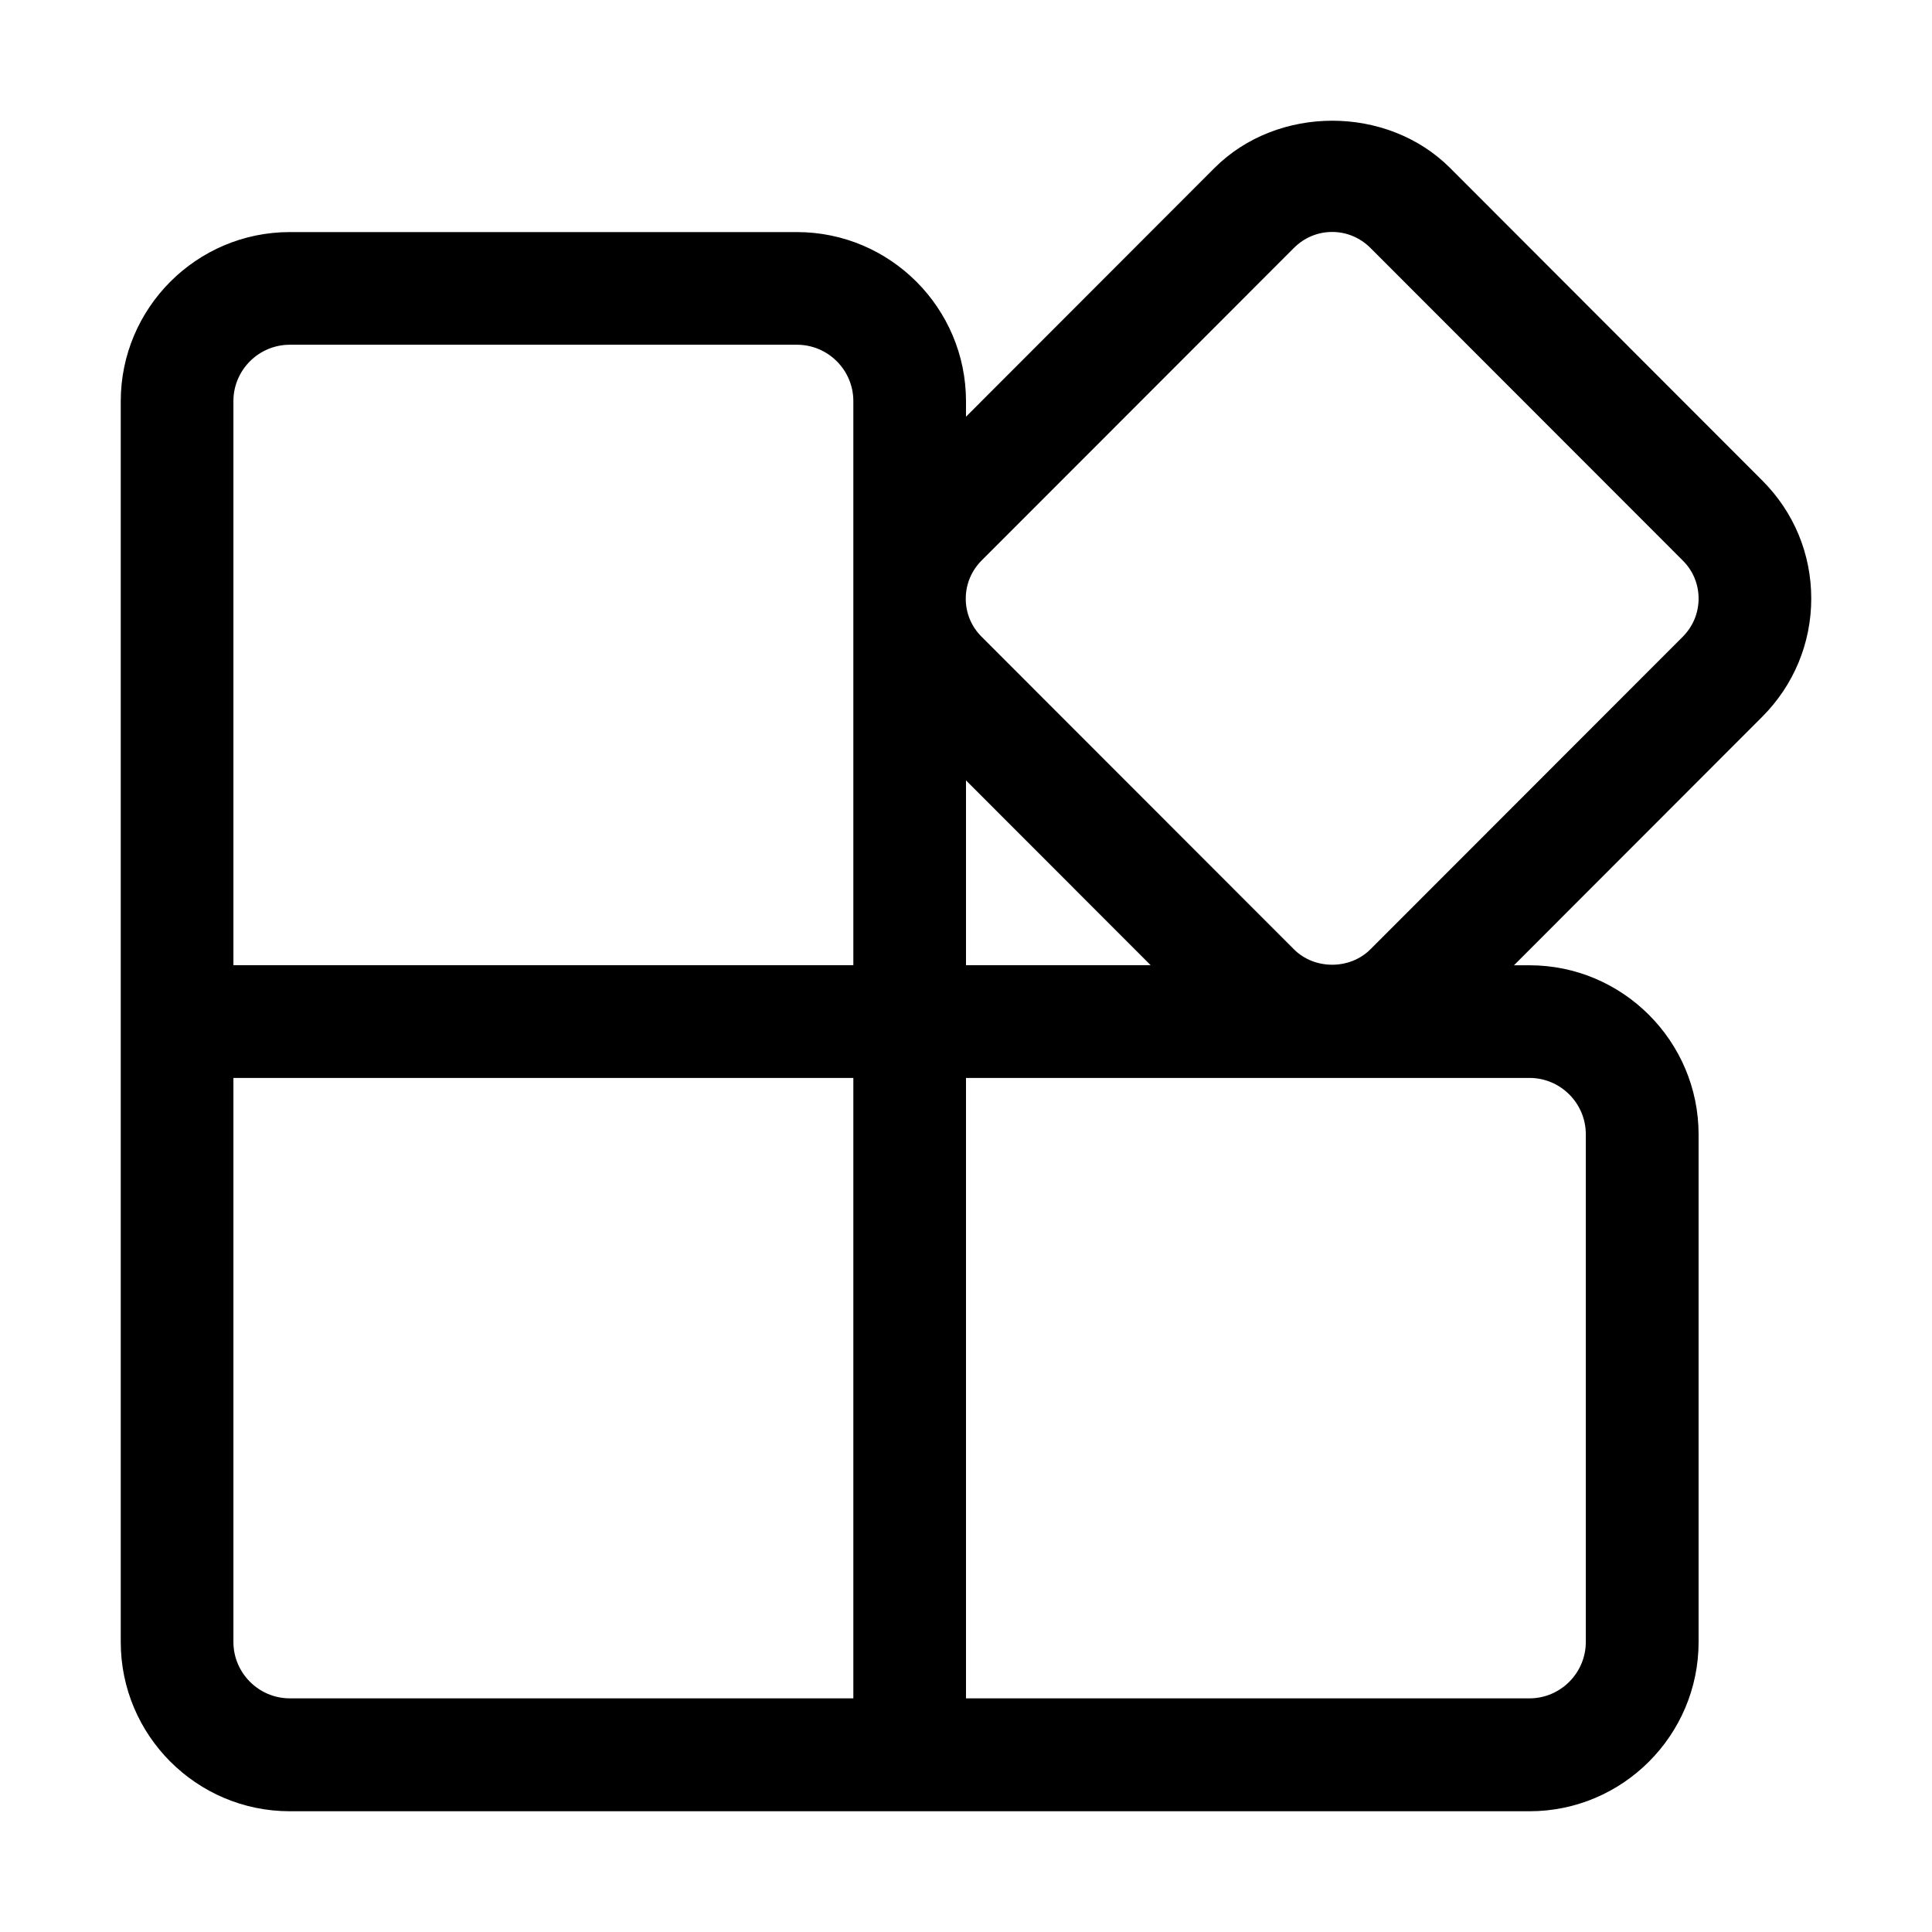
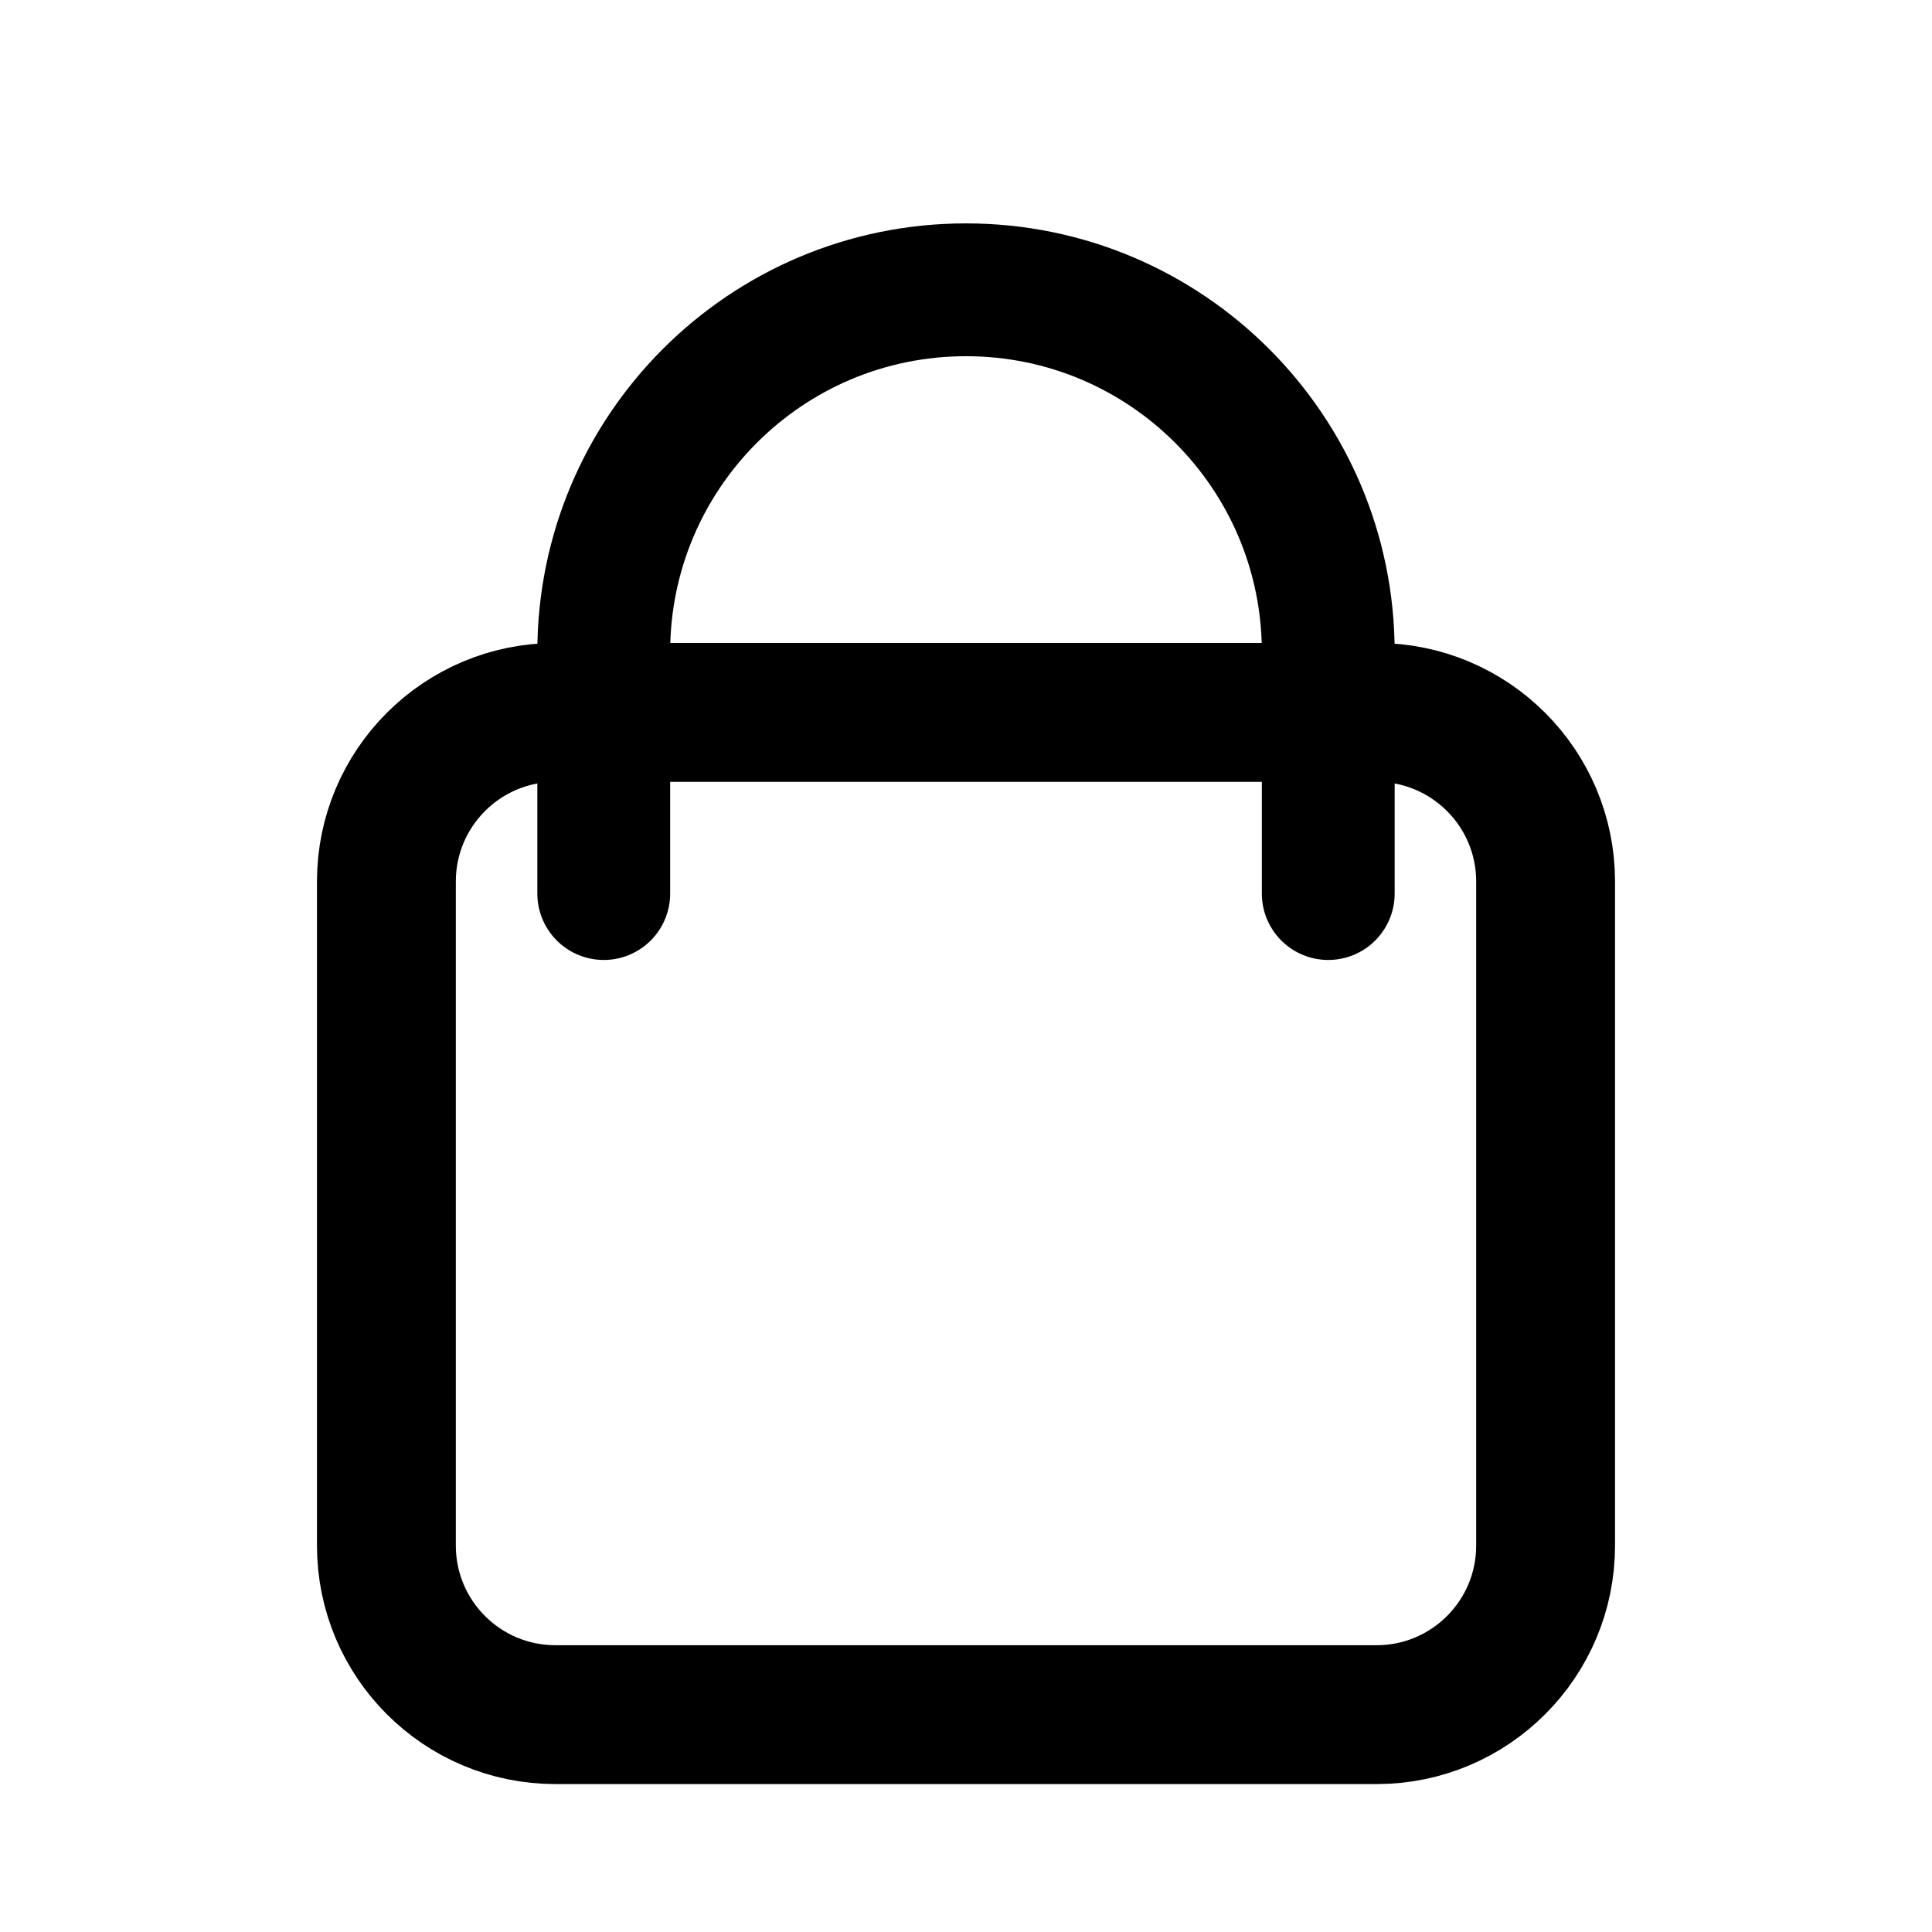
- <svg xmlns="http://www.w3.org/2000/svg" width="16" height="16" viewBox="0 0 16 16" fill="currentColor">
-   <path d="M15 4.957C15 4.587 14.856 4.241 14.595 3.98L12.01 1.392C11.488 0.869 10.579 0.869 10.057 1.392L8 3.451V3.323C8 2.551 7.372 1.922 6.6 1.922H2.4C1.628 1.922 1 2.551 1 3.323V13.599C1 14.371 1.628 15 2.4 15H12.667C13.438 15 14.067 14.371 14.067 13.599V9.395C14.067 8.623 13.438 7.994 12.667 7.994H12.538L14.595 5.935C14.855 5.674 15 5.326 15 4.957ZM2.4 2.855H6.6C6.857 2.855 7.067 3.064 7.067 3.322V7.993H1.933V3.322C1.933 3.064 2.143 2.855 2.4 2.855ZM1.933 13.598V8.927H7.067V14.065H2.4C2.143 14.065 1.933 13.855 1.933 13.598ZM13.133 9.394V13.598C13.133 13.855 12.923 14.065 12.667 14.065H8V8.927H12.667C12.923 8.927 13.133 9.136 13.133 9.394ZM8 7.993V6.463L9.529 7.993H8ZM13.935 5.274L11.349 7.862C11.179 8.032 10.886 8.032 10.716 7.862L8.13 5.274C8.045 5.19 7.998 5.078 7.998 4.958C7.998 4.838 8.045 4.726 8.13 4.641L10.716 2.053C10.801 1.968 10.913 1.921 11.032 1.921C11.152 1.921 11.264 1.968 11.349 2.053L13.935 4.641C14.02 4.725 14.067 4.837 14.067 4.957C14.067 5.077 14.02 5.189 13.935 5.274Z" />
+ <svg xmlns="http://www.w3.org/2000/svg" width="16" height="16" viewBox="0 0 16 16" fill="none">
+   <path d="M4.6 5.9H11.4A1.4 1.4 0 0 1 12.8 7.3V12.8A1.4 1.4 0 0 1 11.4 14.2H4.6A1.4 1.4 0 0 1 3.2 12.8V7.3A1.4 1.4 0 0 1 4.6 5.9Z" stroke="currentColor" stroke-width="1.15" />
+   <path d="M5 7.4V5.4A3 3 0 0 1 11 5.4V7.4" stroke="currentColor" stroke-width="1.1" stroke-linecap="round" />
</svg>
